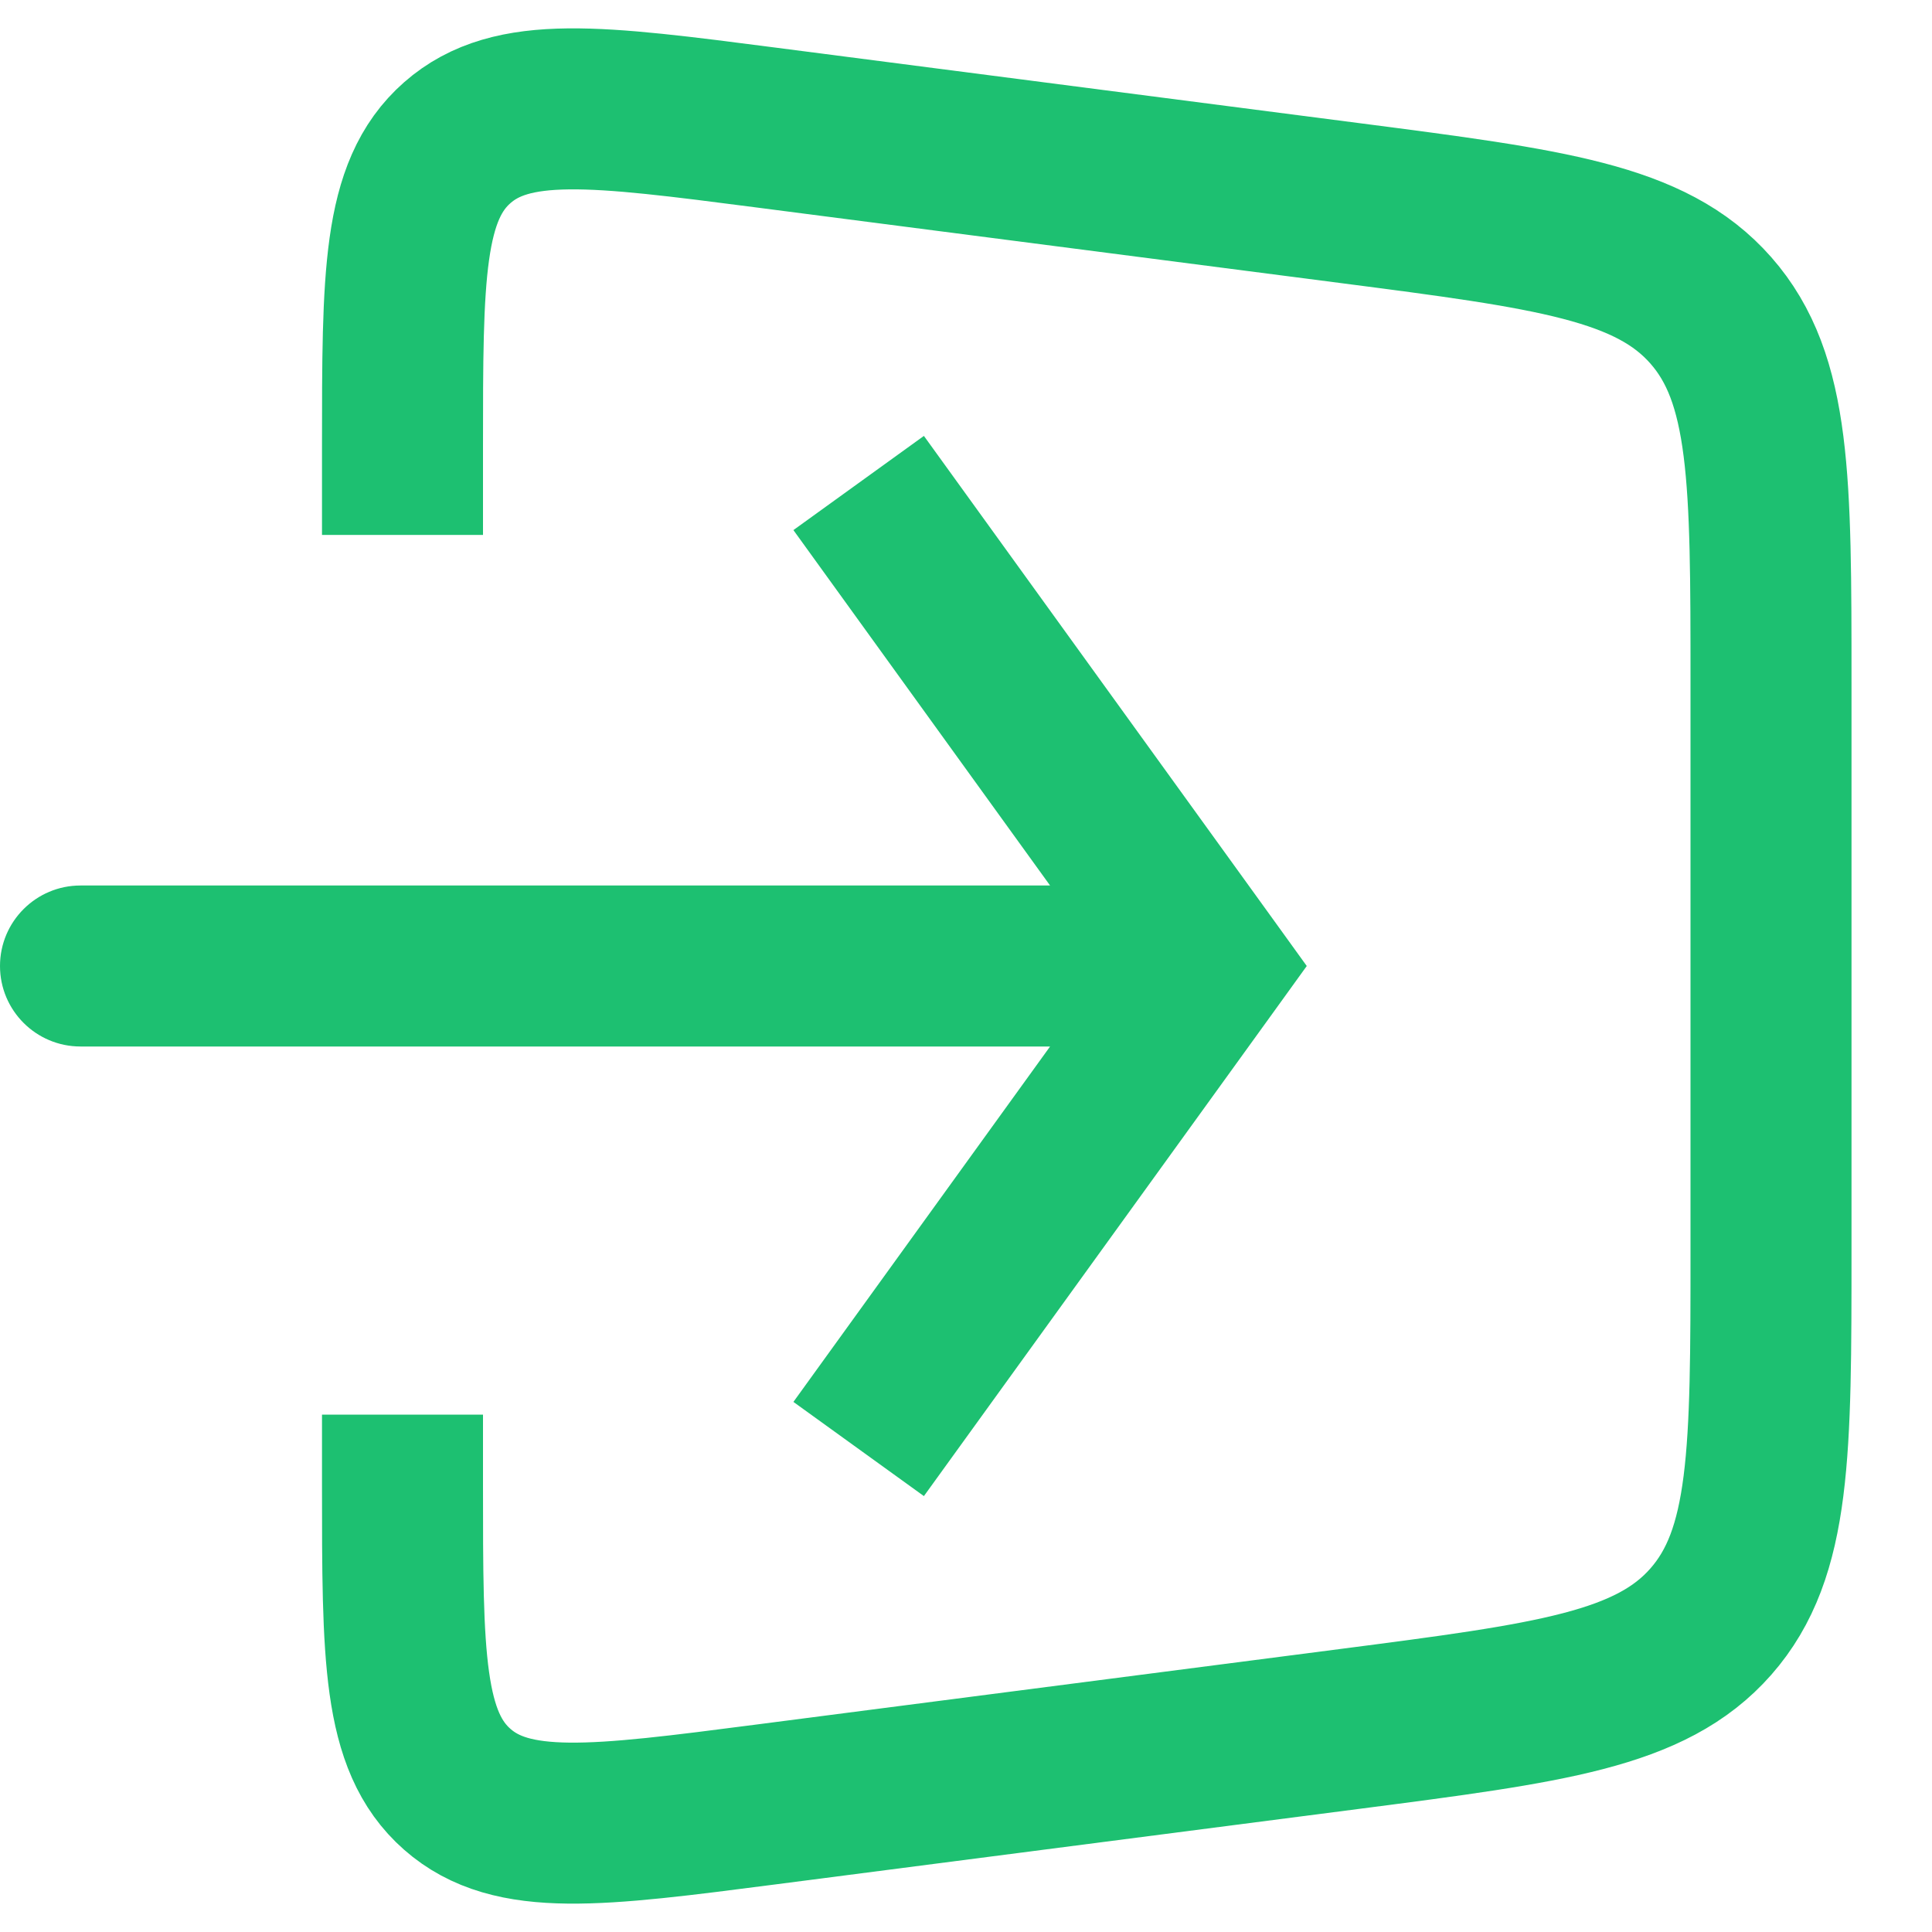
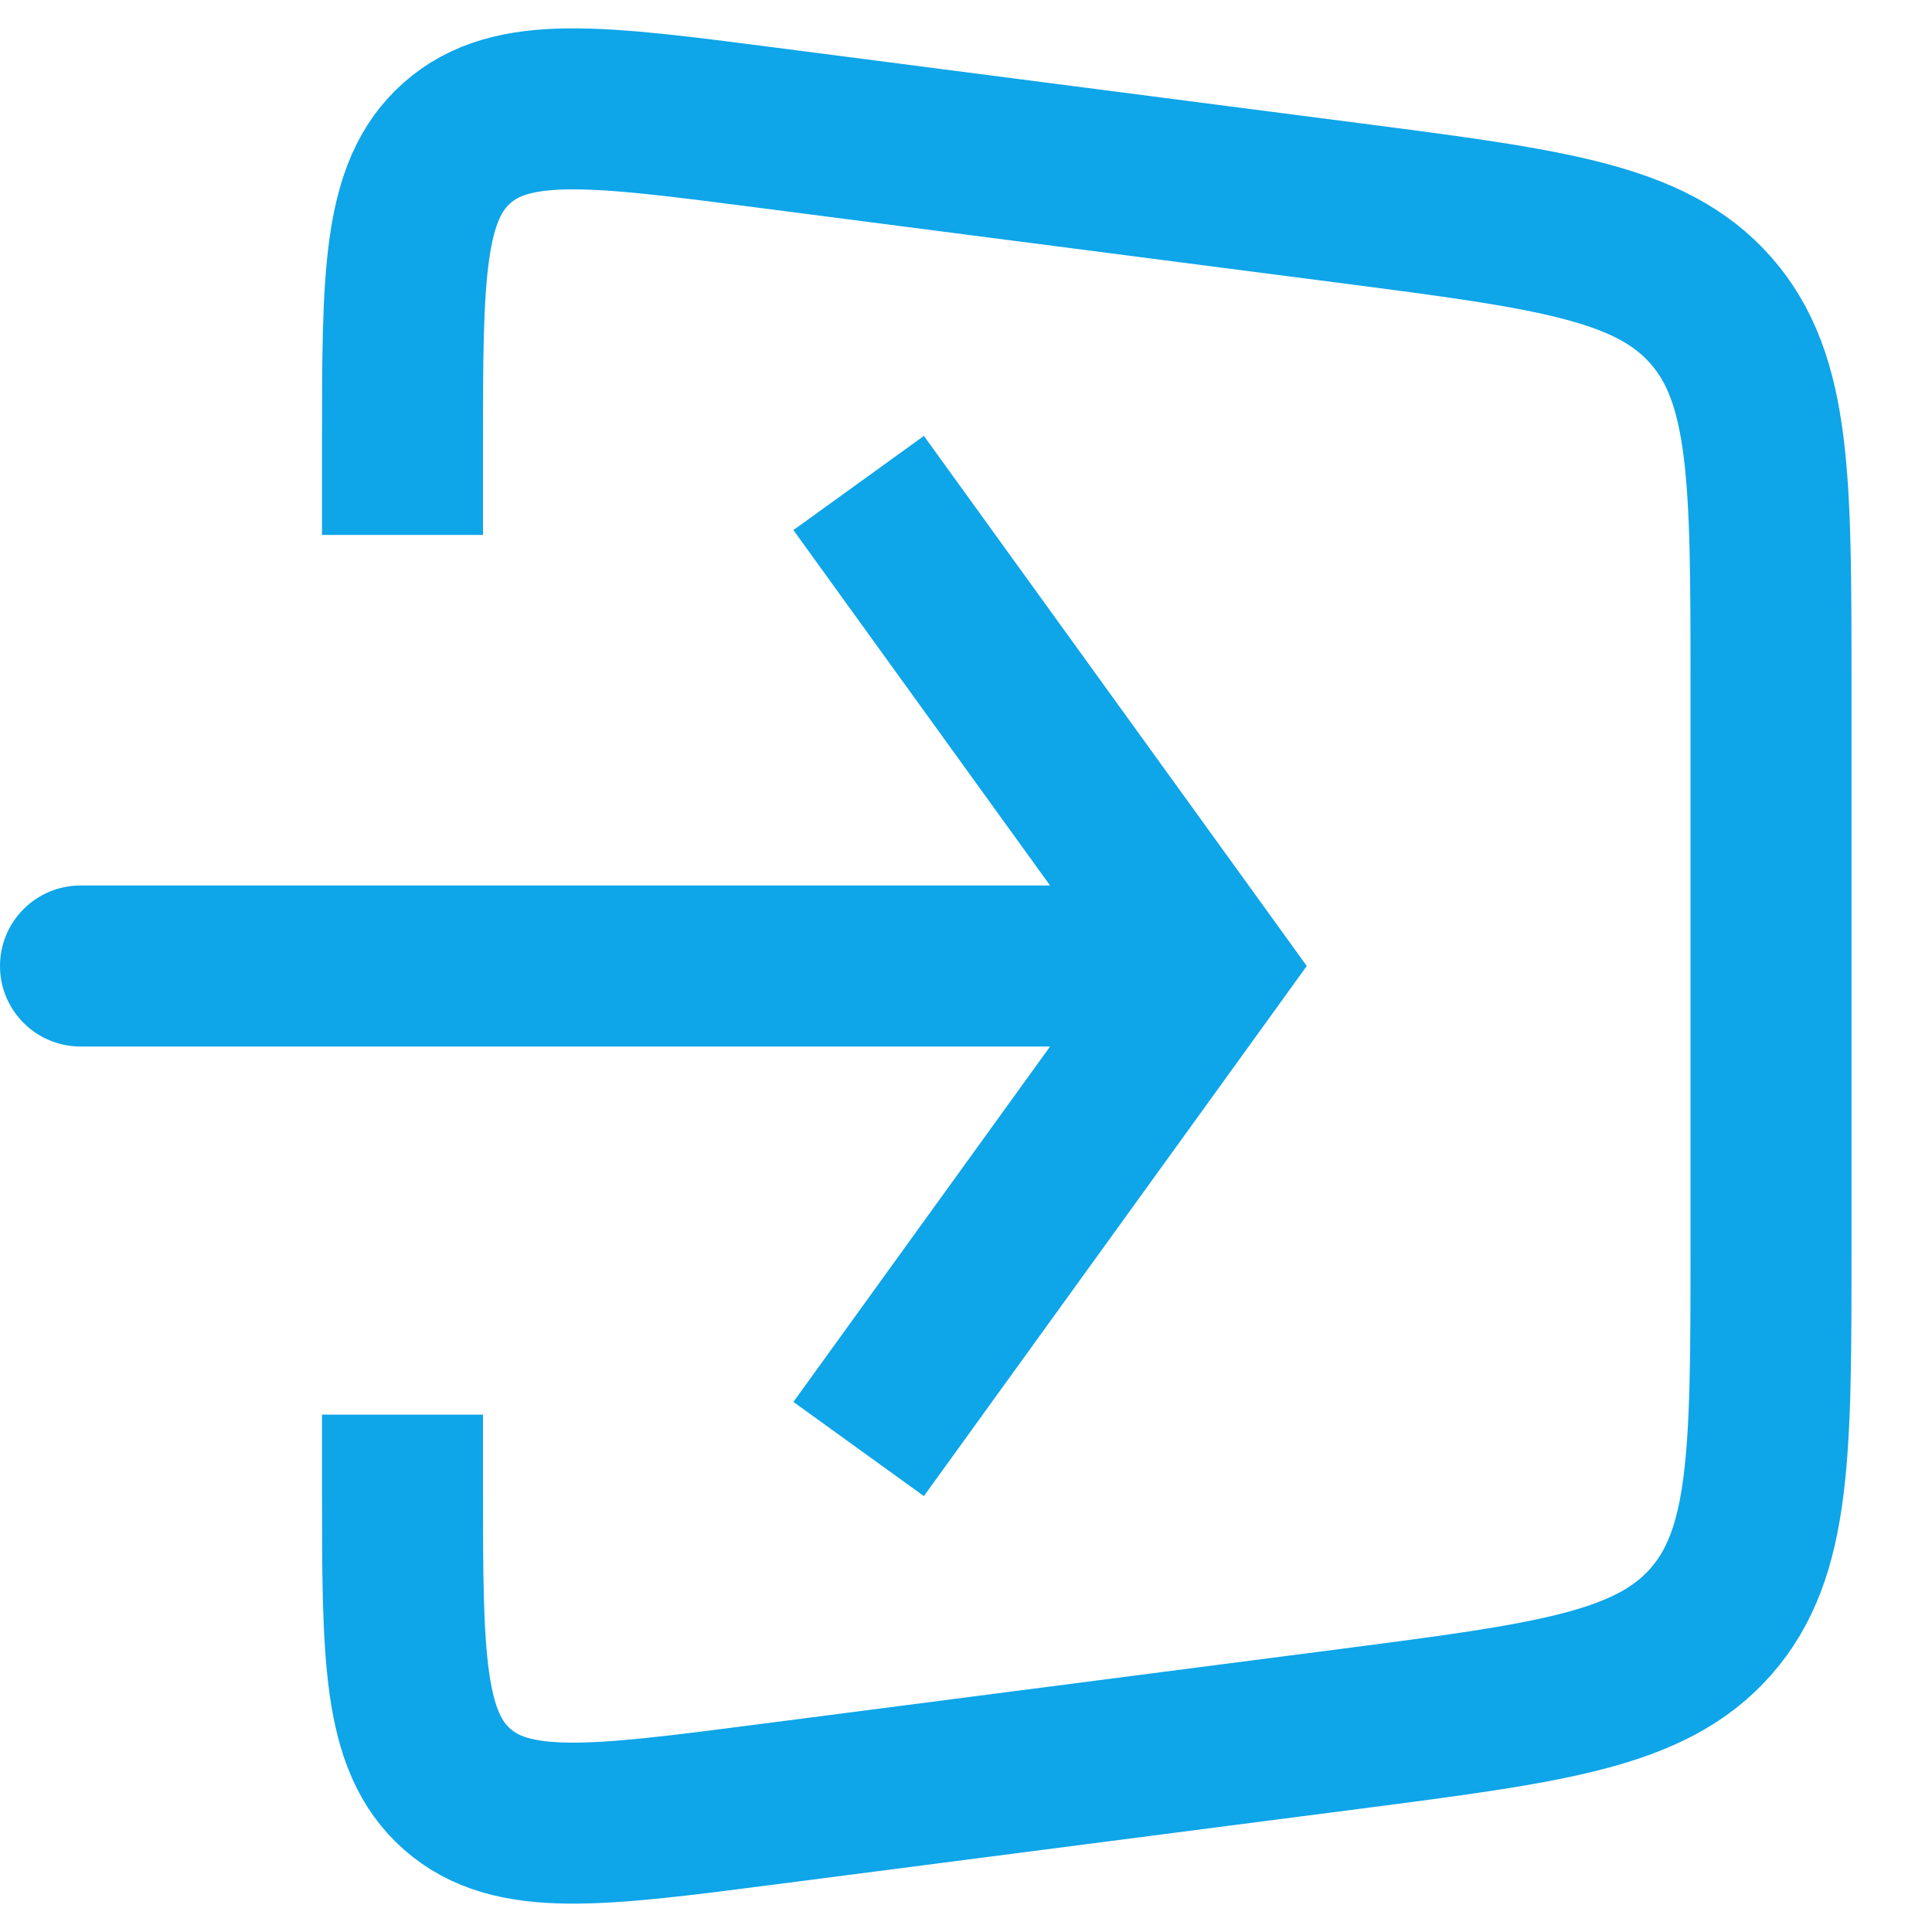
<svg xmlns="http://www.w3.org/2000/svg" width="24" height="24" viewBox="0 0 24 24" fill="none">
-   <path d="M5 6.645V5.551C5 3.431 5 2.371 5.68 1.773C6.359 1.176 7.411 1.312 9.513 1.584L16.77 2.523C19.261 2.846 20.507 3.007 21.253 3.856C22 4.706 22 5.962 22 8.474V15.526C22 18.038 22 19.294 21.253 20.144C20.507 20.993 19.261 21.154 16.77 21.477L9.513 22.416C7.411 22.688 6.359 22.824 5.68 22.227C5 21.629 5 20.569 5 18.449V17.573" stroke="#1DC071" stroke-width="2" />
-   <path d="M15 12L15.811 11.415L16.233 12L15.811 12.585L15 12ZM1 13C0.448 13 0 12.552 0 12C0 11.448 0.448 11 1 11V13ZM11.477 5.415L15.811 11.415L14.189 12.585L9.856 6.585L11.477 5.415ZM15.811 12.585L11.477 18.585L9.856 17.415L14.189 11.415L15.811 12.585ZM15 13H1V11H15V13Z" fill="#1DC071" />
+   <path d="M5 6.645V5.551C5 3.431 5 2.371 5.68 1.773C6.359 1.176 7.411 1.312 9.513 1.584L16.77 2.523C19.261 2.846 20.507 3.007 21.253 3.856C22 4.706 22 5.962 22 8.474V15.526C22 18.038 22 19.294 21.253 20.144C20.507 20.993 19.261 21.154 16.77 21.477L9.513 22.416C7.411 22.688 6.359 22.824 5.68 22.227C5 21.629 5 20.569 5 18.449V17.573" stroke="#0ea5e9" stroke-width="2" />
+   <path d="M15 12L15.811 11.415L16.233 12L15.811 12.585L15 12ZM1 13C0.448 13 0 12.552 0 12C0 11.448 0.448 11 1 11V13ZM11.477 5.415L15.811 11.415L14.189 12.585L9.856 6.585L11.477 5.415ZM15.811 12.585L11.477 18.585L9.856 17.415L14.189 11.415L15.811 12.585ZM15 13H1V11H15V13Z" fill="#0ea5e9" />
</svg>
